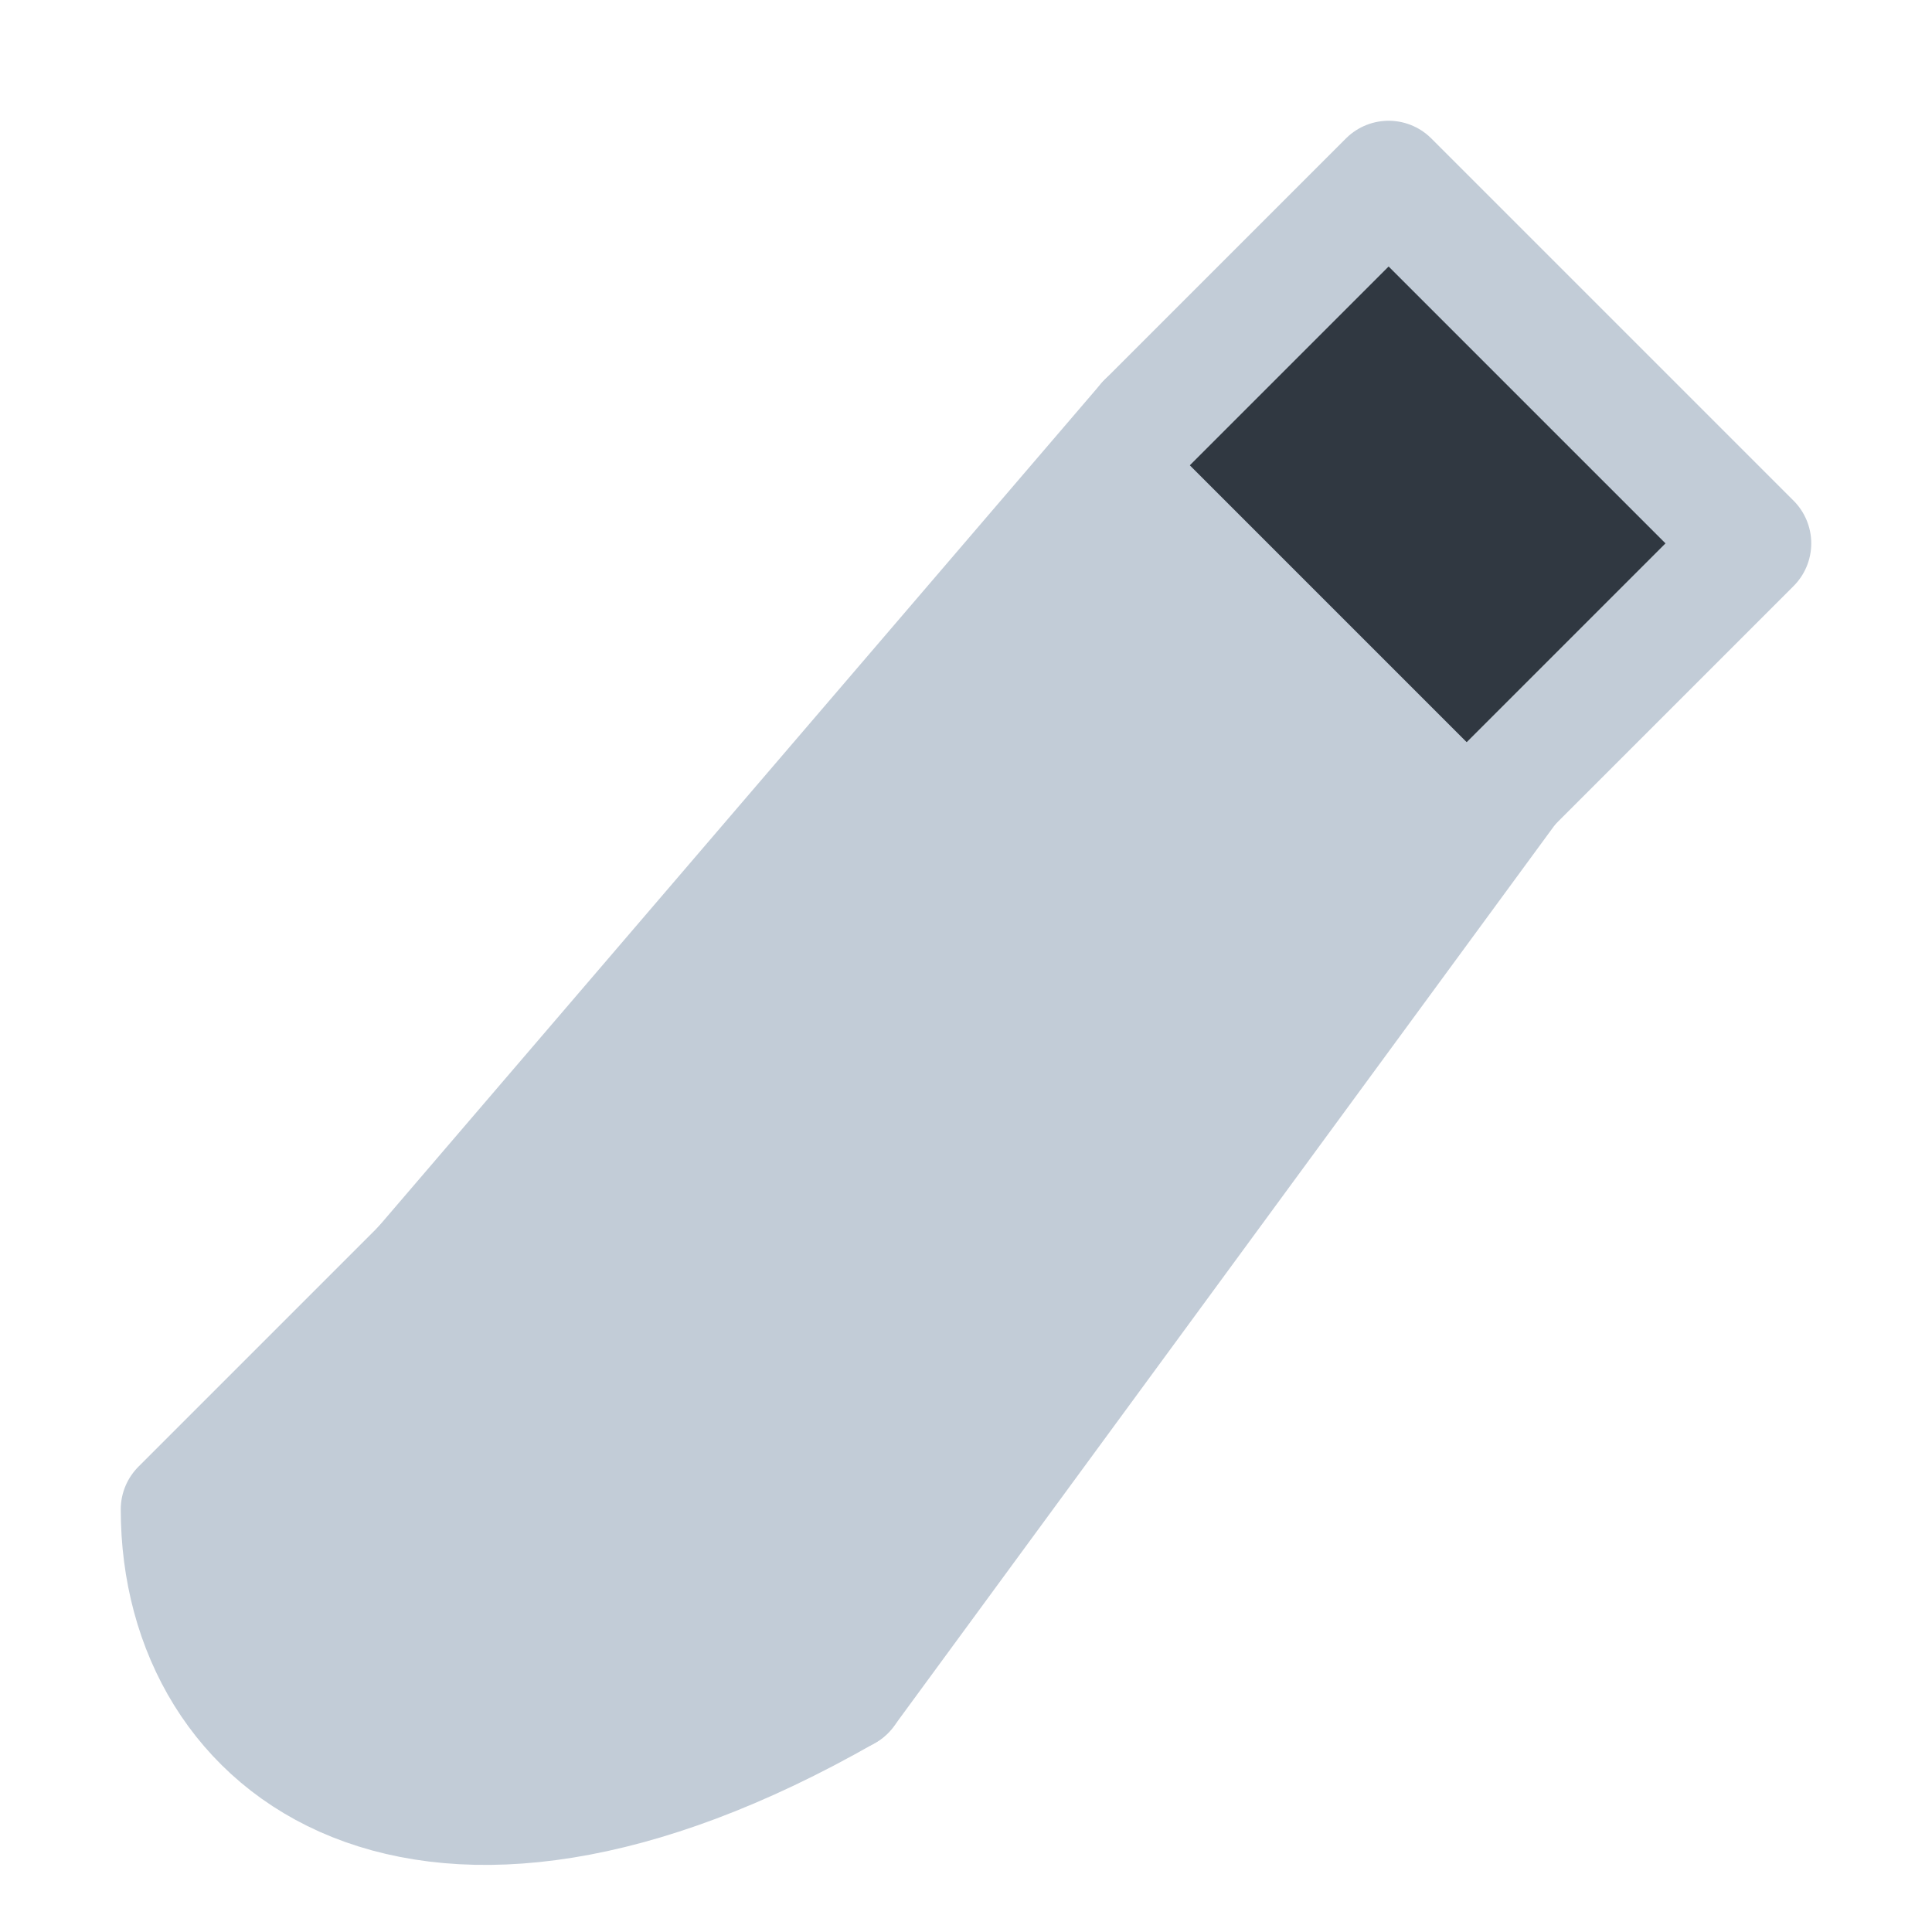
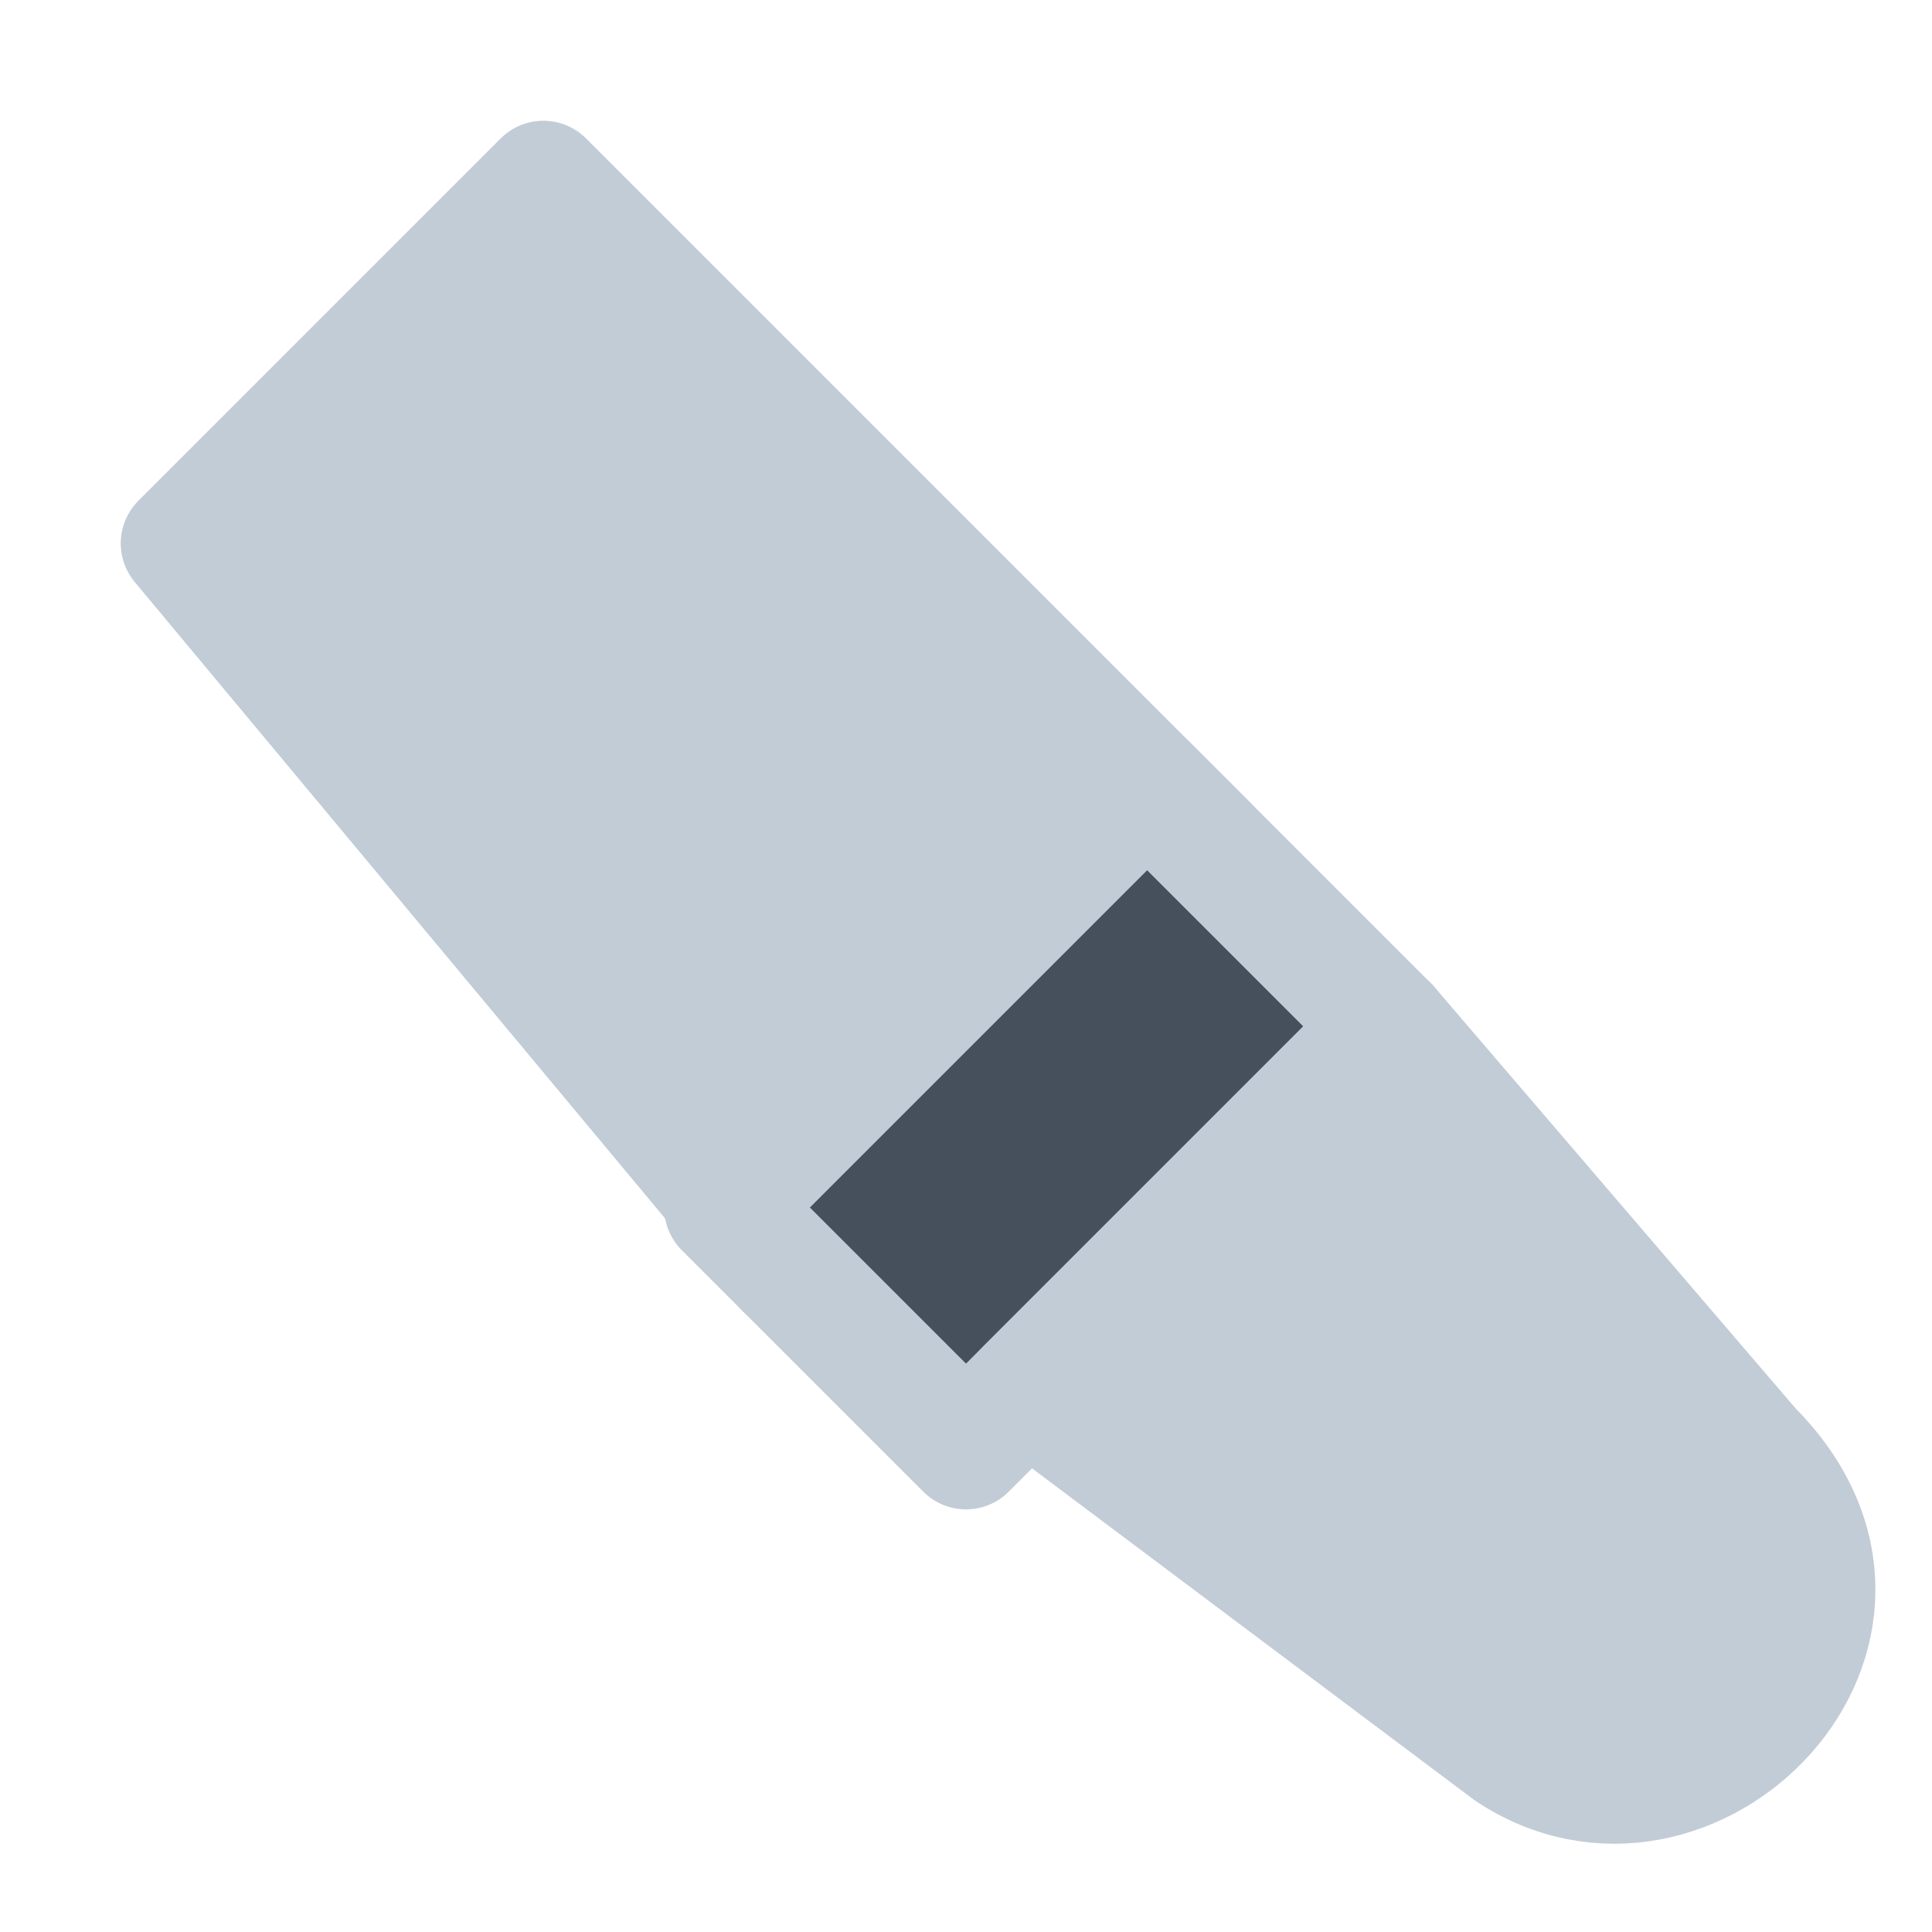
<svg xmlns="http://www.w3.org/2000/svg" width="32" height="32" viewBox="0 0 32 32">
  <g stroke="#c2ccd7" stroke-width="2" stroke-linecap="round" stroke-linejoin="round">
-     <path d="m7 21 7 7c-7 4-11 1-11-3z" fill="#c2ccd7" />
-     <path d="m7 21 12-14 6 6-11 15z" fill="#c2ccd7" />
-     <path d="m19 7 4-4 6 6-4 4" fill="#303841" />
-     <path d="m8 21 6 6" />
+     <path d="m3 9 6-6 11 11-7 7z" fill="#c2ccd7" />
+     <path d="m3 9 6-6 4 4-6 6z" fill="#c2ccd7" stroke="none" />
+     <path d="m12 20 7-7 4 4-7 7z" fill="#46505d" />
+     <path d="m17 23 6-6 6 7c3 3-1 7-4 5z" fill="#c2ccd7" />
+     <path d="m8 12 5 5m-2-8 5 5" fill="none" stroke-width="1.5" />
  </g>
</svg>
